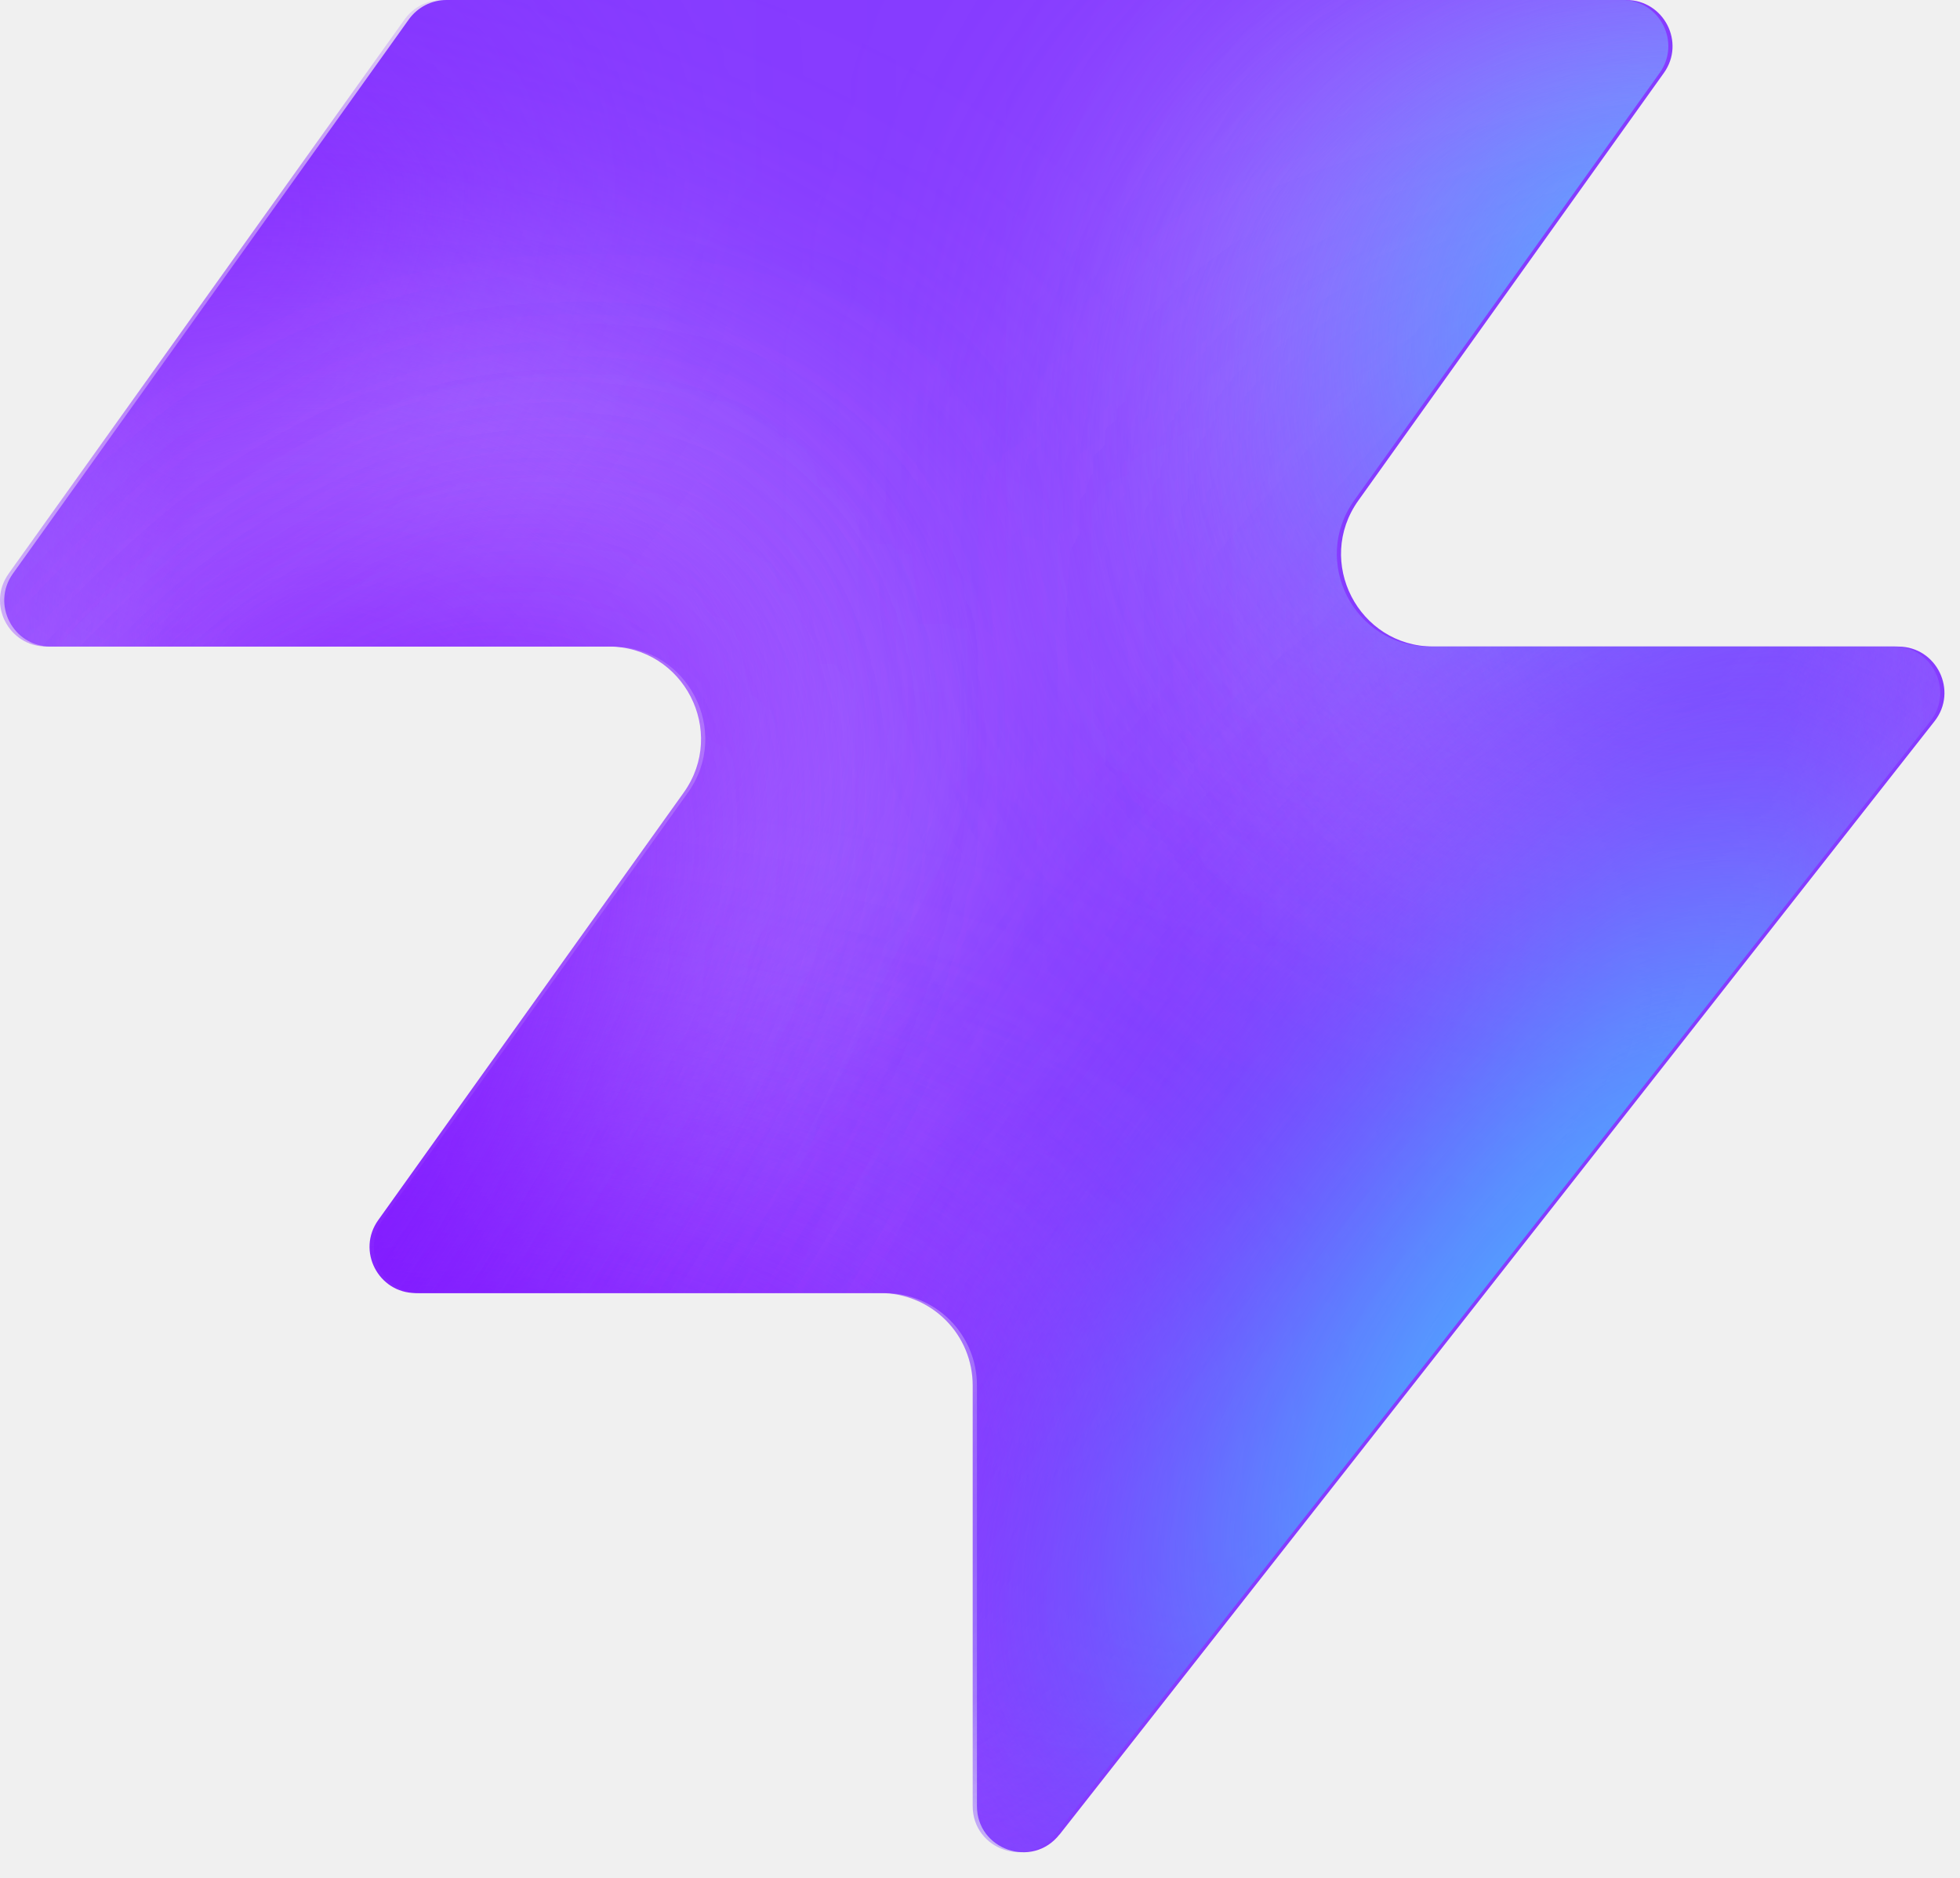
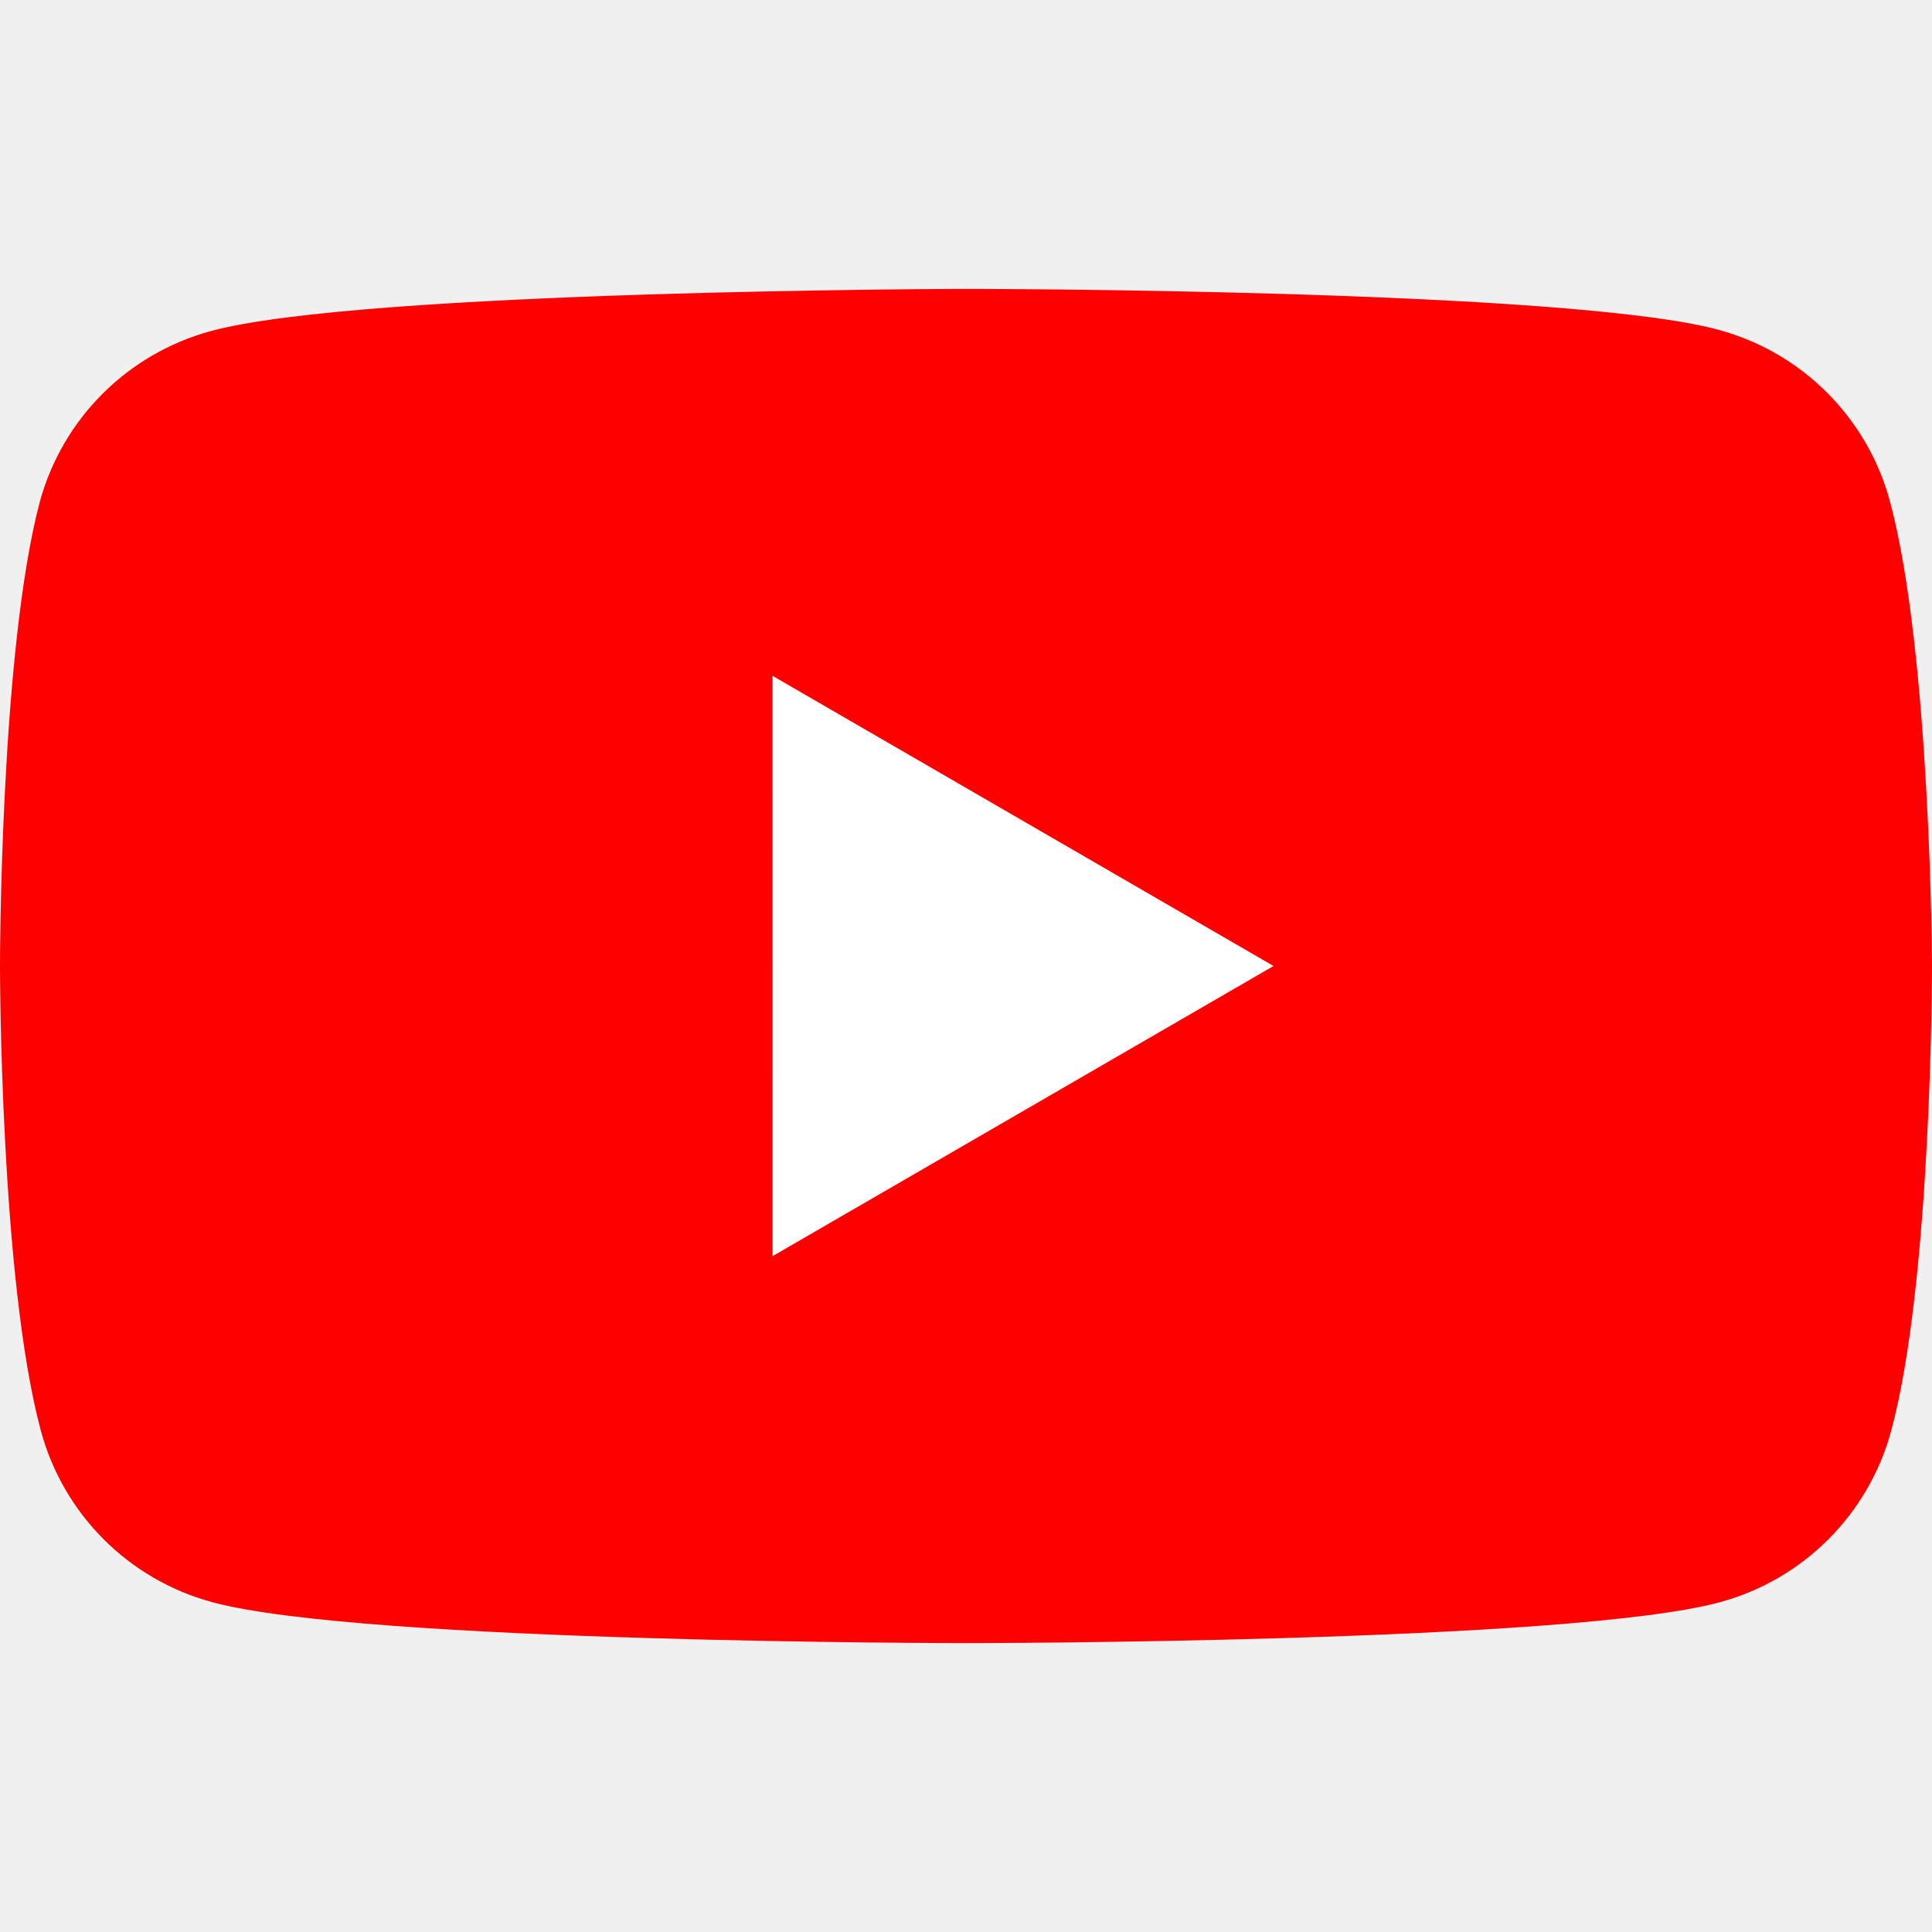
- <svg xmlns="http://www.w3.org/2000/svg" width="48" height="46" fill="none" viewBox="0 0 48 46">
-   <path fill="#863bff" d="M25.946 44.938c-.664.845-2.021.375-2.021-.698V33.937a2.26 2.26 0 0 0-2.262-2.262H10.287c-.92 0-1.456-1.04-.92-1.788l7.48-10.471c1.07-1.497 0-3.578-1.842-3.578H1.237c-.92 0-1.456-1.04-.92-1.788L10.013.474c.214-.297.556-.474.92-.474h28.894c.92 0 1.456 1.04.92 1.788l-7.48 10.471c-1.07 1.498 0 3.579 1.842 3.579h11.377c.943 0 1.473 1.088.89 1.83L25.947 44.94z" style="fill:#863bff;fill:color(display-p3 .525 .23 1);fill-opacity:1" />
-   <mask id="a" width="48" height="46" x="0" y="0" maskUnits="userSpaceOnUse" style="mask-type:alpha">
-     <path fill="#000" d="M25.842 44.938c-.664.844-2.021.375-2.021-.698V33.937a2.26 2.26 0 0 0-2.262-2.262H10.183c-.92 0-1.456-1.04-.92-1.788l7.48-10.471c1.07-1.498 0-3.579-1.842-3.579H1.133c-.92 0-1.456-1.04-.92-1.787L9.91.473c.214-.297.556-.474.92-.474h28.894c.92 0 1.456 1.04.92 1.788l-7.48 10.471c-1.07 1.498 0 3.578 1.842 3.578h11.377c.943 0 1.473 1.088.89 1.832L25.843 44.94z" style="fill:#000;fill-opacity:1" />
-   </mask>
-   <g mask="url(#a)">
-     <g filter="url(#b)">
-       <ellipse cx="5.508" cy="14.704" fill="#ede6ff" rx="5.508" ry="14.704" style="fill:#ede6ff;fill:color(display-p3 .927 .903 1);fill-opacity:1" transform="matrix(.00324 1 1 -.00324 -4.47 31.516)" />
-     </g>
-     <g filter="url(#c)">
-       <ellipse cx="10.399" cy="29.851" fill="#ede6ff" rx="10.399" ry="29.851" style="fill:#ede6ff;fill:color(display-p3 .927 .903 1);fill-opacity:1" transform="matrix(.00324 1 1 -.00324 -39.328 7.883)" />
-     </g>
-     <g filter="url(#d)">
-       <ellipse cx="5.508" cy="30.487" fill="#7e14ff" rx="5.508" ry="30.487" style="fill:#7e14ff;fill:color(display-p3 .492 .077 1);fill-opacity:1" transform="rotate(89.814 -25.913 -14.639)scale(1 -1)" />
-     </g>
-     <g filter="url(#e)">
-       <ellipse cx="5.508" cy="30.599" fill="#7e14ff" rx="5.508" ry="30.599" style="fill:#7e14ff;fill:color(display-p3 .492 .077 1);fill-opacity:1" transform="rotate(89.814 -32.644 -3.334)scale(1 -1)" />
-     </g>
-     <g filter="url(#f)">
-       <ellipse cx="5.508" cy="30.599" fill="#7e14ff" rx="5.508" ry="30.599" style="fill:#7e14ff;fill:color(display-p3 .492 .077 1);fill-opacity:1" transform="matrix(.00324 1 1 -.00324 -34.34 30.47)" />
-     </g>
-     <g filter="url(#g)">
-       <ellipse cx="14.072" cy="22.078" fill="#ede6ff" rx="14.072" ry="22.078" style="fill:#ede6ff;fill:color(display-p3 .927 .903 1);fill-opacity:1" transform="rotate(93.35 24.506 48.493)scale(-1 1)" />
-     </g>
-     <g filter="url(#h)">
-       <ellipse cx="3.47" cy="21.501" fill="#7e14ff" rx="3.47" ry="21.501" style="fill:#7e14ff;fill:color(display-p3 .492 .077 1);fill-opacity:1" transform="rotate(89.009 28.708 47.59)scale(-1 1)" />
-     </g>
-     <g filter="url(#i)">
-       <ellipse cx="3.47" cy="21.501" fill="#7e14ff" rx="3.47" ry="21.501" style="fill:#7e14ff;fill:color(display-p3 .492 .077 1);fill-opacity:1" transform="rotate(89.009 28.708 47.59)scale(-1 1)" />
-     </g>
-     <g filter="url(#j)">
-       <ellipse cx=".387" cy="8.972" fill="#7e14ff" rx="4.407" ry="29.108" style="fill:#7e14ff;fill:color(display-p3 .492 .077 1);fill-opacity:1" transform="rotate(39.51 .387 8.972)" />
-     </g>
-     <g filter="url(#k)">
-       <ellipse cx="47.523" cy="-6.092" fill="#7e14ff" rx="4.407" ry="29.108" style="fill:#7e14ff;fill:color(display-p3 .492 .077 1);fill-opacity:1" transform="rotate(37.892 47.523 -6.092)" />
-     </g>
-     <g filter="url(#l)">
-       <ellipse cx="41.412" cy="6.333" fill="#47bfff" rx="5.971" ry="9.665" style="fill:#47bfff;fill:color(display-p3 .28 .748 1);fill-opacity:1" transform="rotate(37.892 41.412 6.333)" />
-     </g>
-     <g filter="url(#m)">
-       <ellipse cx="-1.879" cy="38.332" fill="#7e14ff" rx="4.407" ry="29.108" style="fill:#7e14ff;fill:color(display-p3 .492 .077 1);fill-opacity:1" transform="rotate(37.892 -1.88 38.332)" />
-     </g>
-     <g filter="url(#n)">
-       <ellipse cx="-1.879" cy="38.332" fill="#7e14ff" rx="4.407" ry="29.108" style="fill:#7e14ff;fill:color(display-p3 .492 .077 1);fill-opacity:1" transform="rotate(37.892 -1.88 38.332)" />
-     </g>
-     <g filter="url(#o)">
-       <ellipse cx="35.651" cy="29.907" fill="#7e14ff" rx="4.407" ry="29.108" style="fill:#7e14ff;fill:color(display-p3 .492 .077 1);fill-opacity:1" transform="rotate(37.892 35.651 29.907)" />
-     </g>
-     <g filter="url(#p)">
-       <ellipse cx="38.418" cy="32.4" fill="#47bfff" rx="5.971" ry="15.297" style="fill:#47bfff;fill:color(display-p3 .28 .748 1);fill-opacity:1" transform="rotate(37.892 38.418 32.4)" />
-     </g>
-   </g>
-   <defs>
-     <filter id="b" width="60.045" height="41.654" x="-19.77" y="16.149" color-interpolation-filters="sRGB" filterUnits="userSpaceOnUse">
-       <feFlood flood-opacity="0" result="BackgroundImageFix" />
-       <feBlend in="SourceGraphic" in2="BackgroundImageFix" result="shape" />
-       <feGaussianBlur result="effect1_foregroundBlur_2002_17158" stdDeviation="7.659" />
-     </filter>
-     <filter id="c" width="90.34" height="51.437" x="-54.613" y="-7.533" color-interpolation-filters="sRGB" filterUnits="userSpaceOnUse">
-       <feFlood flood-opacity="0" result="BackgroundImageFix" />
-       <feBlend in="SourceGraphic" in2="BackgroundImageFix" result="shape" />
-       <feGaussianBlur result="effect1_foregroundBlur_2002_17158" stdDeviation="7.659" />
-     </filter>
-     <filter id="d" width="79.355" height="29.4" x="-49.64" y="2.03" color-interpolation-filters="sRGB" filterUnits="userSpaceOnUse">
-       <feFlood flood-opacity="0" result="BackgroundImageFix" />
-       <feBlend in="SourceGraphic" in2="BackgroundImageFix" result="shape" />
-       <feGaussianBlur result="effect1_foregroundBlur_2002_17158" stdDeviation="4.596" />
-     </filter>
-     <filter id="e" width="79.579" height="29.4" x="-45.045" y="20.029" color-interpolation-filters="sRGB" filterUnits="userSpaceOnUse">
-       <feFlood flood-opacity="0" result="BackgroundImageFix" />
-       <feBlend in="SourceGraphic" in2="BackgroundImageFix" result="shape" />
-       <feGaussianBlur result="effect1_foregroundBlur_2002_17158" stdDeviation="4.596" />
-     </filter>
-     <filter id="f" width="79.579" height="29.4" x="-43.513" y="21.178" color-interpolation-filters="sRGB" filterUnits="userSpaceOnUse">
-       <feFlood flood-opacity="0" result="BackgroundImageFix" />
-       <feBlend in="SourceGraphic" in2="BackgroundImageFix" result="shape" />
-       <feGaussianBlur result="effect1_foregroundBlur_2002_17158" stdDeviation="4.596" />
-     </filter>
-     <filter id="g" width="74.749" height="58.852" x="15.756" y="-17.901" color-interpolation-filters="sRGB" filterUnits="userSpaceOnUse">
-       <feFlood flood-opacity="0" result="BackgroundImageFix" />
-       <feBlend in="SourceGraphic" in2="BackgroundImageFix" result="shape" />
-       <feGaussianBlur result="effect1_foregroundBlur_2002_17158" stdDeviation="7.659" />
-     </filter>
-     <filter id="h" width="61.377" height="25.362" x="23.548" y="2.284" color-interpolation-filters="sRGB" filterUnits="userSpaceOnUse">
-       <feFlood flood-opacity="0" result="BackgroundImageFix" />
-       <feBlend in="SourceGraphic" in2="BackgroundImageFix" result="shape" />
-       <feGaussianBlur result="effect1_foregroundBlur_2002_17158" stdDeviation="4.596" />
-     </filter>
-     <filter id="i" width="61.377" height="25.362" x="23.548" y="2.284" color-interpolation-filters="sRGB" filterUnits="userSpaceOnUse">
-       <feFlood flood-opacity="0" result="BackgroundImageFix" />
-       <feBlend in="SourceGraphic" in2="BackgroundImageFix" result="shape" />
-       <feGaussianBlur result="effect1_foregroundBlur_2002_17158" stdDeviation="4.596" />
-     </filter>
-     <filter id="j" width="56.045" height="63.649" x="-27.636" y="-22.853" color-interpolation-filters="sRGB" filterUnits="userSpaceOnUse">
-       <feFlood flood-opacity="0" result="BackgroundImageFix" />
-       <feBlend in="SourceGraphic" in2="BackgroundImageFix" result="shape" />
-       <feGaussianBlur result="effect1_foregroundBlur_2002_17158" stdDeviation="4.596" />
-     </filter>
-     <filter id="k" width="54.814" height="64.646" x="20.116" y="-38.415" color-interpolation-filters="sRGB" filterUnits="userSpaceOnUse">
-       <feFlood flood-opacity="0" result="BackgroundImageFix" />
-       <feBlend in="SourceGraphic" in2="BackgroundImageFix" result="shape" />
-       <feGaussianBlur result="effect1_foregroundBlur_2002_17158" stdDeviation="4.596" />
-     </filter>
-     <filter id="l" width="33.541" height="35.313" x="24.641" y="-11.323" color-interpolation-filters="sRGB" filterUnits="userSpaceOnUse">
-       <feFlood flood-opacity="0" result="BackgroundImageFix" />
-       <feBlend in="SourceGraphic" in2="BackgroundImageFix" result="shape" />
-       <feGaussianBlur result="effect1_foregroundBlur_2002_17158" stdDeviation="4.596" />
-     </filter>
-     <filter id="m" width="54.814" height="64.646" x="-29.286" y="6.009" color-interpolation-filters="sRGB" filterUnits="userSpaceOnUse">
-       <feFlood flood-opacity="0" result="BackgroundImageFix" />
-       <feBlend in="SourceGraphic" in2="BackgroundImageFix" result="shape" />
-       <feGaussianBlur result="effect1_foregroundBlur_2002_17158" stdDeviation="4.596" />
-     </filter>
-     <filter id="n" width="54.814" height="64.646" x="-29.286" y="6.009" color-interpolation-filters="sRGB" filterUnits="userSpaceOnUse">
-       <feFlood flood-opacity="0" result="BackgroundImageFix" />
-       <feBlend in="SourceGraphic" in2="BackgroundImageFix" result="shape" />
-       <feGaussianBlur result="effect1_foregroundBlur_2002_17158" stdDeviation="4.596" />
-     </filter>
-     <filter id="o" width="54.814" height="64.646" x="8.244" y="-2.416" color-interpolation-filters="sRGB" filterUnits="userSpaceOnUse">
-       <feFlood flood-opacity="0" result="BackgroundImageFix" />
-       <feBlend in="SourceGraphic" in2="BackgroundImageFix" result="shape" />
-       <feGaussianBlur result="effect1_foregroundBlur_2002_17158" stdDeviation="4.596" />
-     </filter>
-     <filter id="p" width="39.409" height="43.623" x="18.713" y="10.588" color-interpolation-filters="sRGB" filterUnits="userSpaceOnUse">
-       <feFlood flood-opacity="0" result="BackgroundImageFix" />
-       <feBlend in="SourceGraphic" in2="BackgroundImageFix" result="shape" />
-       <feGaussianBlur result="effect1_foregroundBlur_2002_17158" stdDeviation="4.596" />
-     </filter>
-   </defs>
+ <svg xmlns="http://www.w3.org/2000/svg" width="64" height="64">
+   <path d="M62.603 16.596a8.06 8.06 0 0 0-5.669-5.669C51.964 9.57 31.96 9.57 31.96 9.57s-20.005.04-24.976 1.397a8.06 8.06 0 0 0-5.669 5.669C0 21.607 0 32 0 32s0 10.393 1.356 15.404a8.06 8.06 0 0 0 5.669 5.669C11.995 54.43 32 54.43 32 54.43s20.005 0 24.976-1.356a8.06 8.06 0 0 0 5.669-5.669C64 42.434 64 32 64 32s-.04-10.393-1.397-15.404z" fill="red" />
+   <path d="M25.592 41.612L42.187 32l-16.596-9.612z" fill="#fff" />
</svg>
